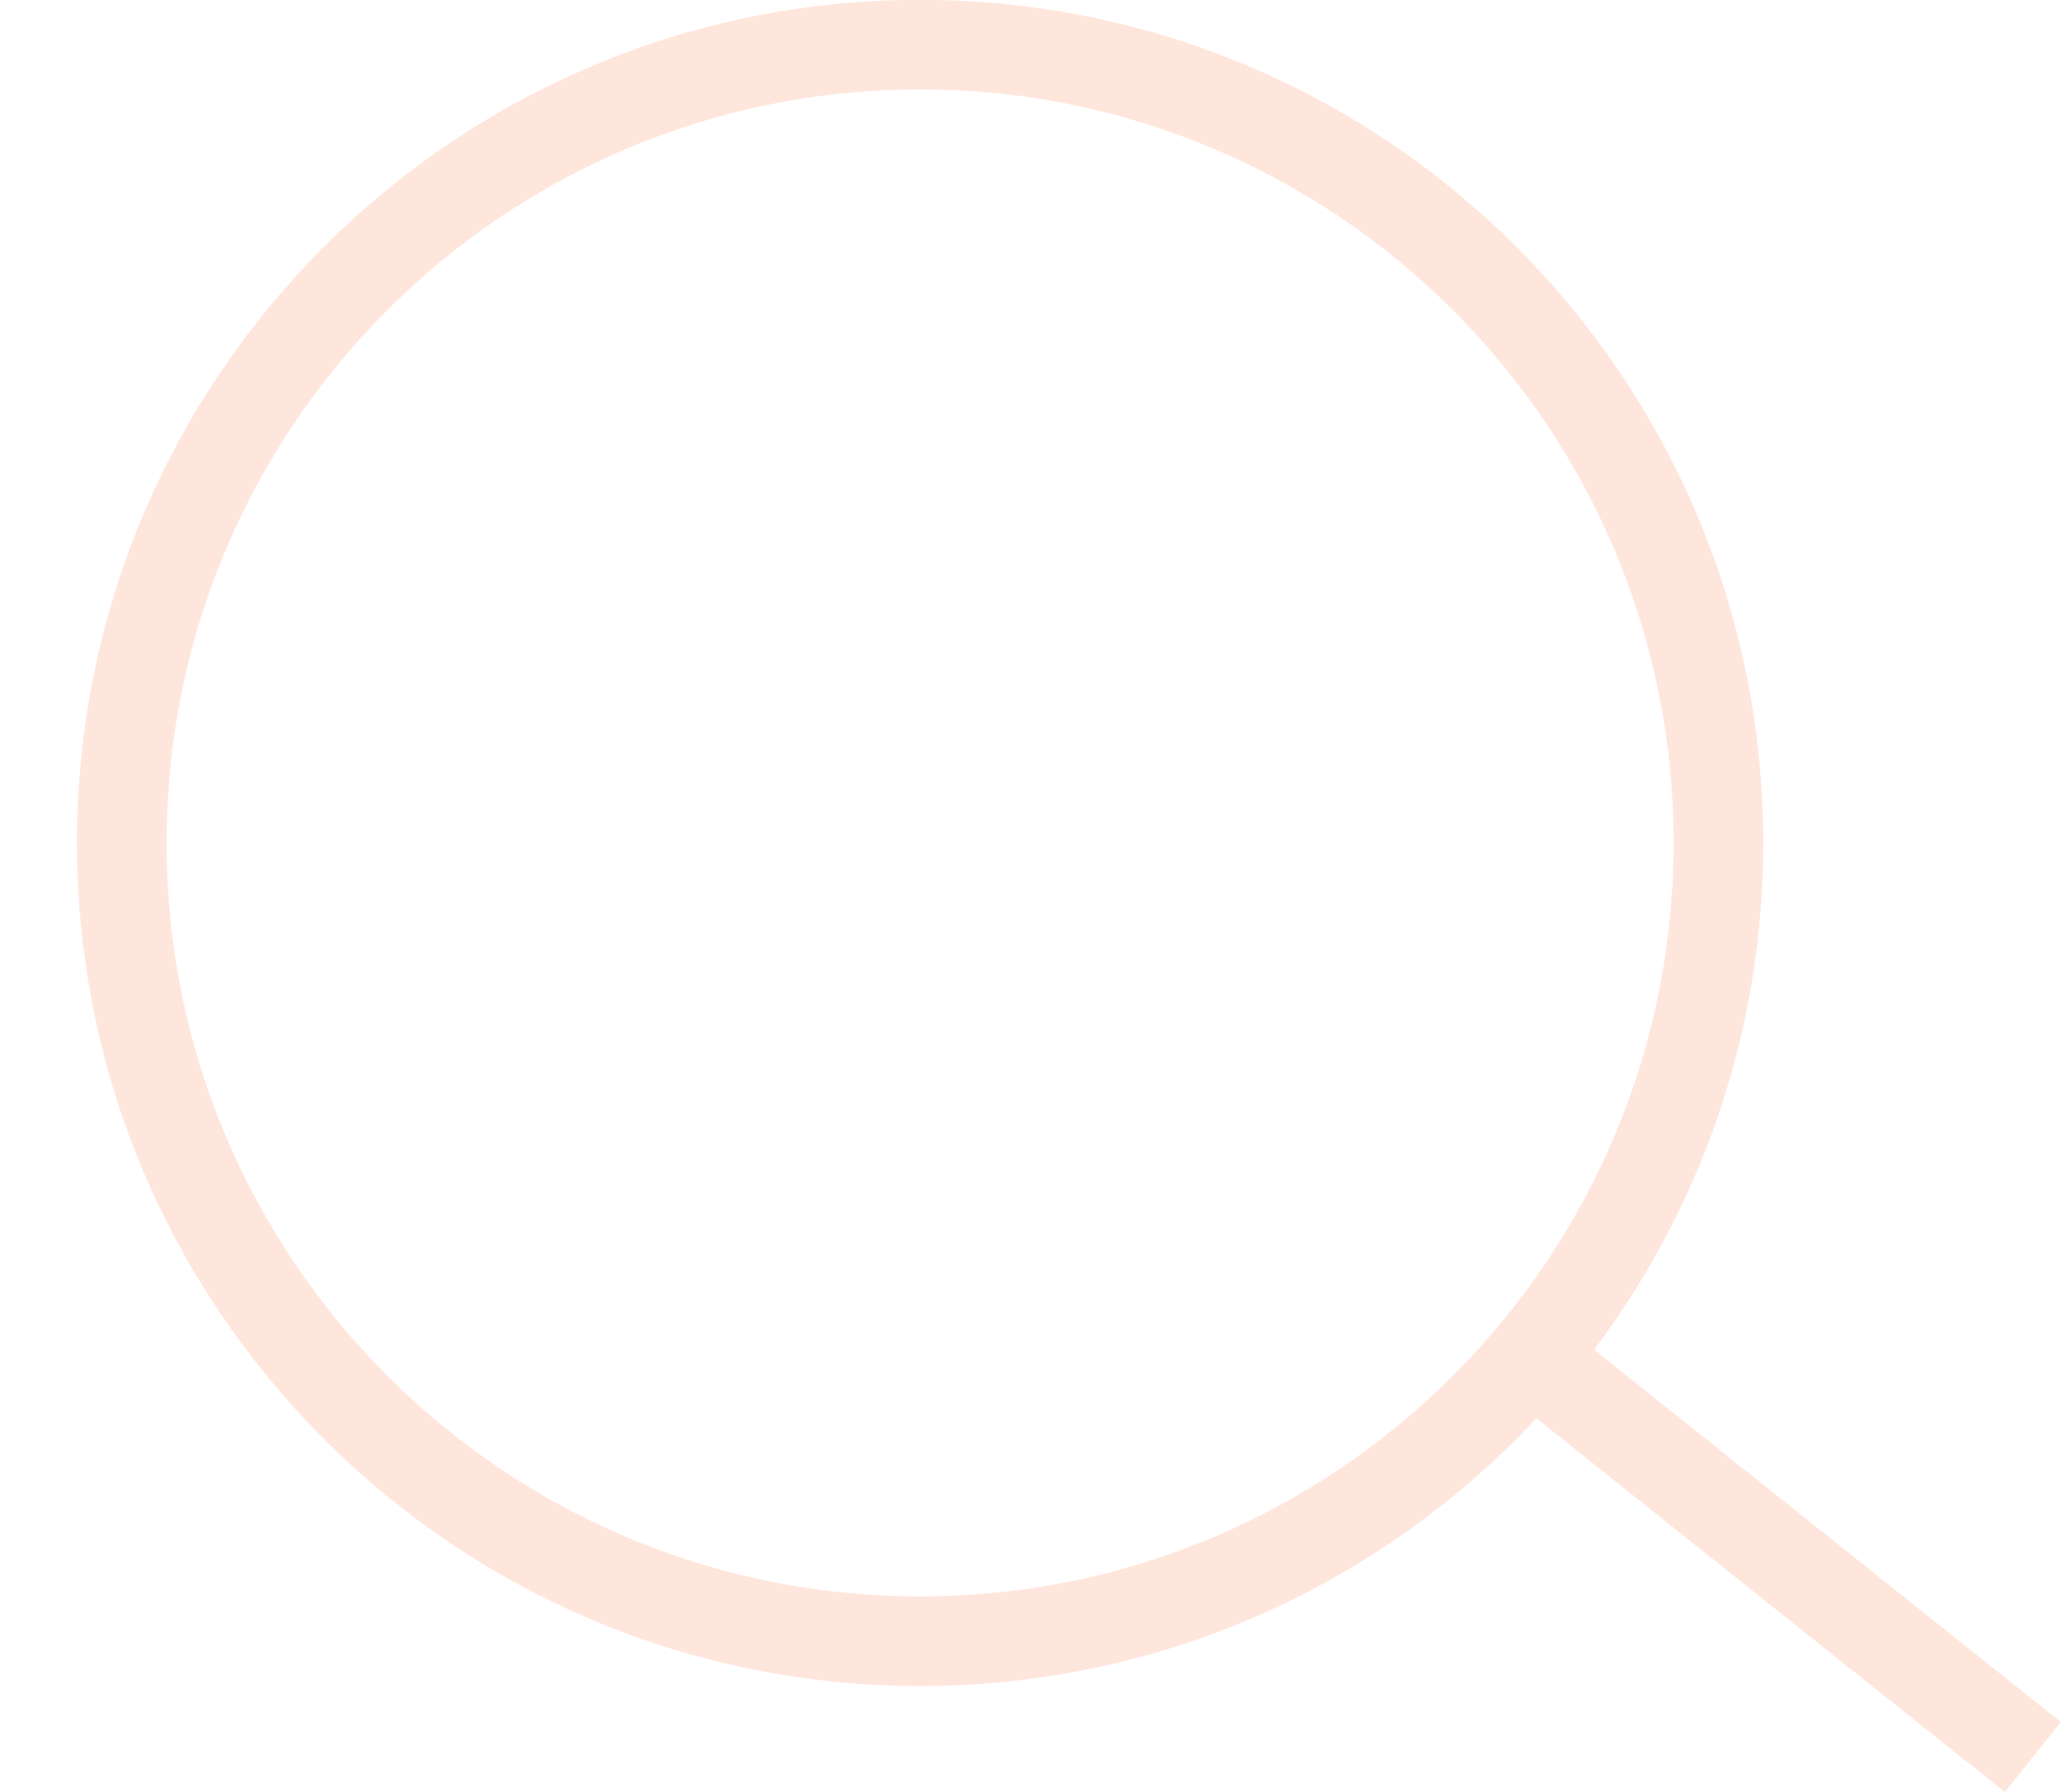
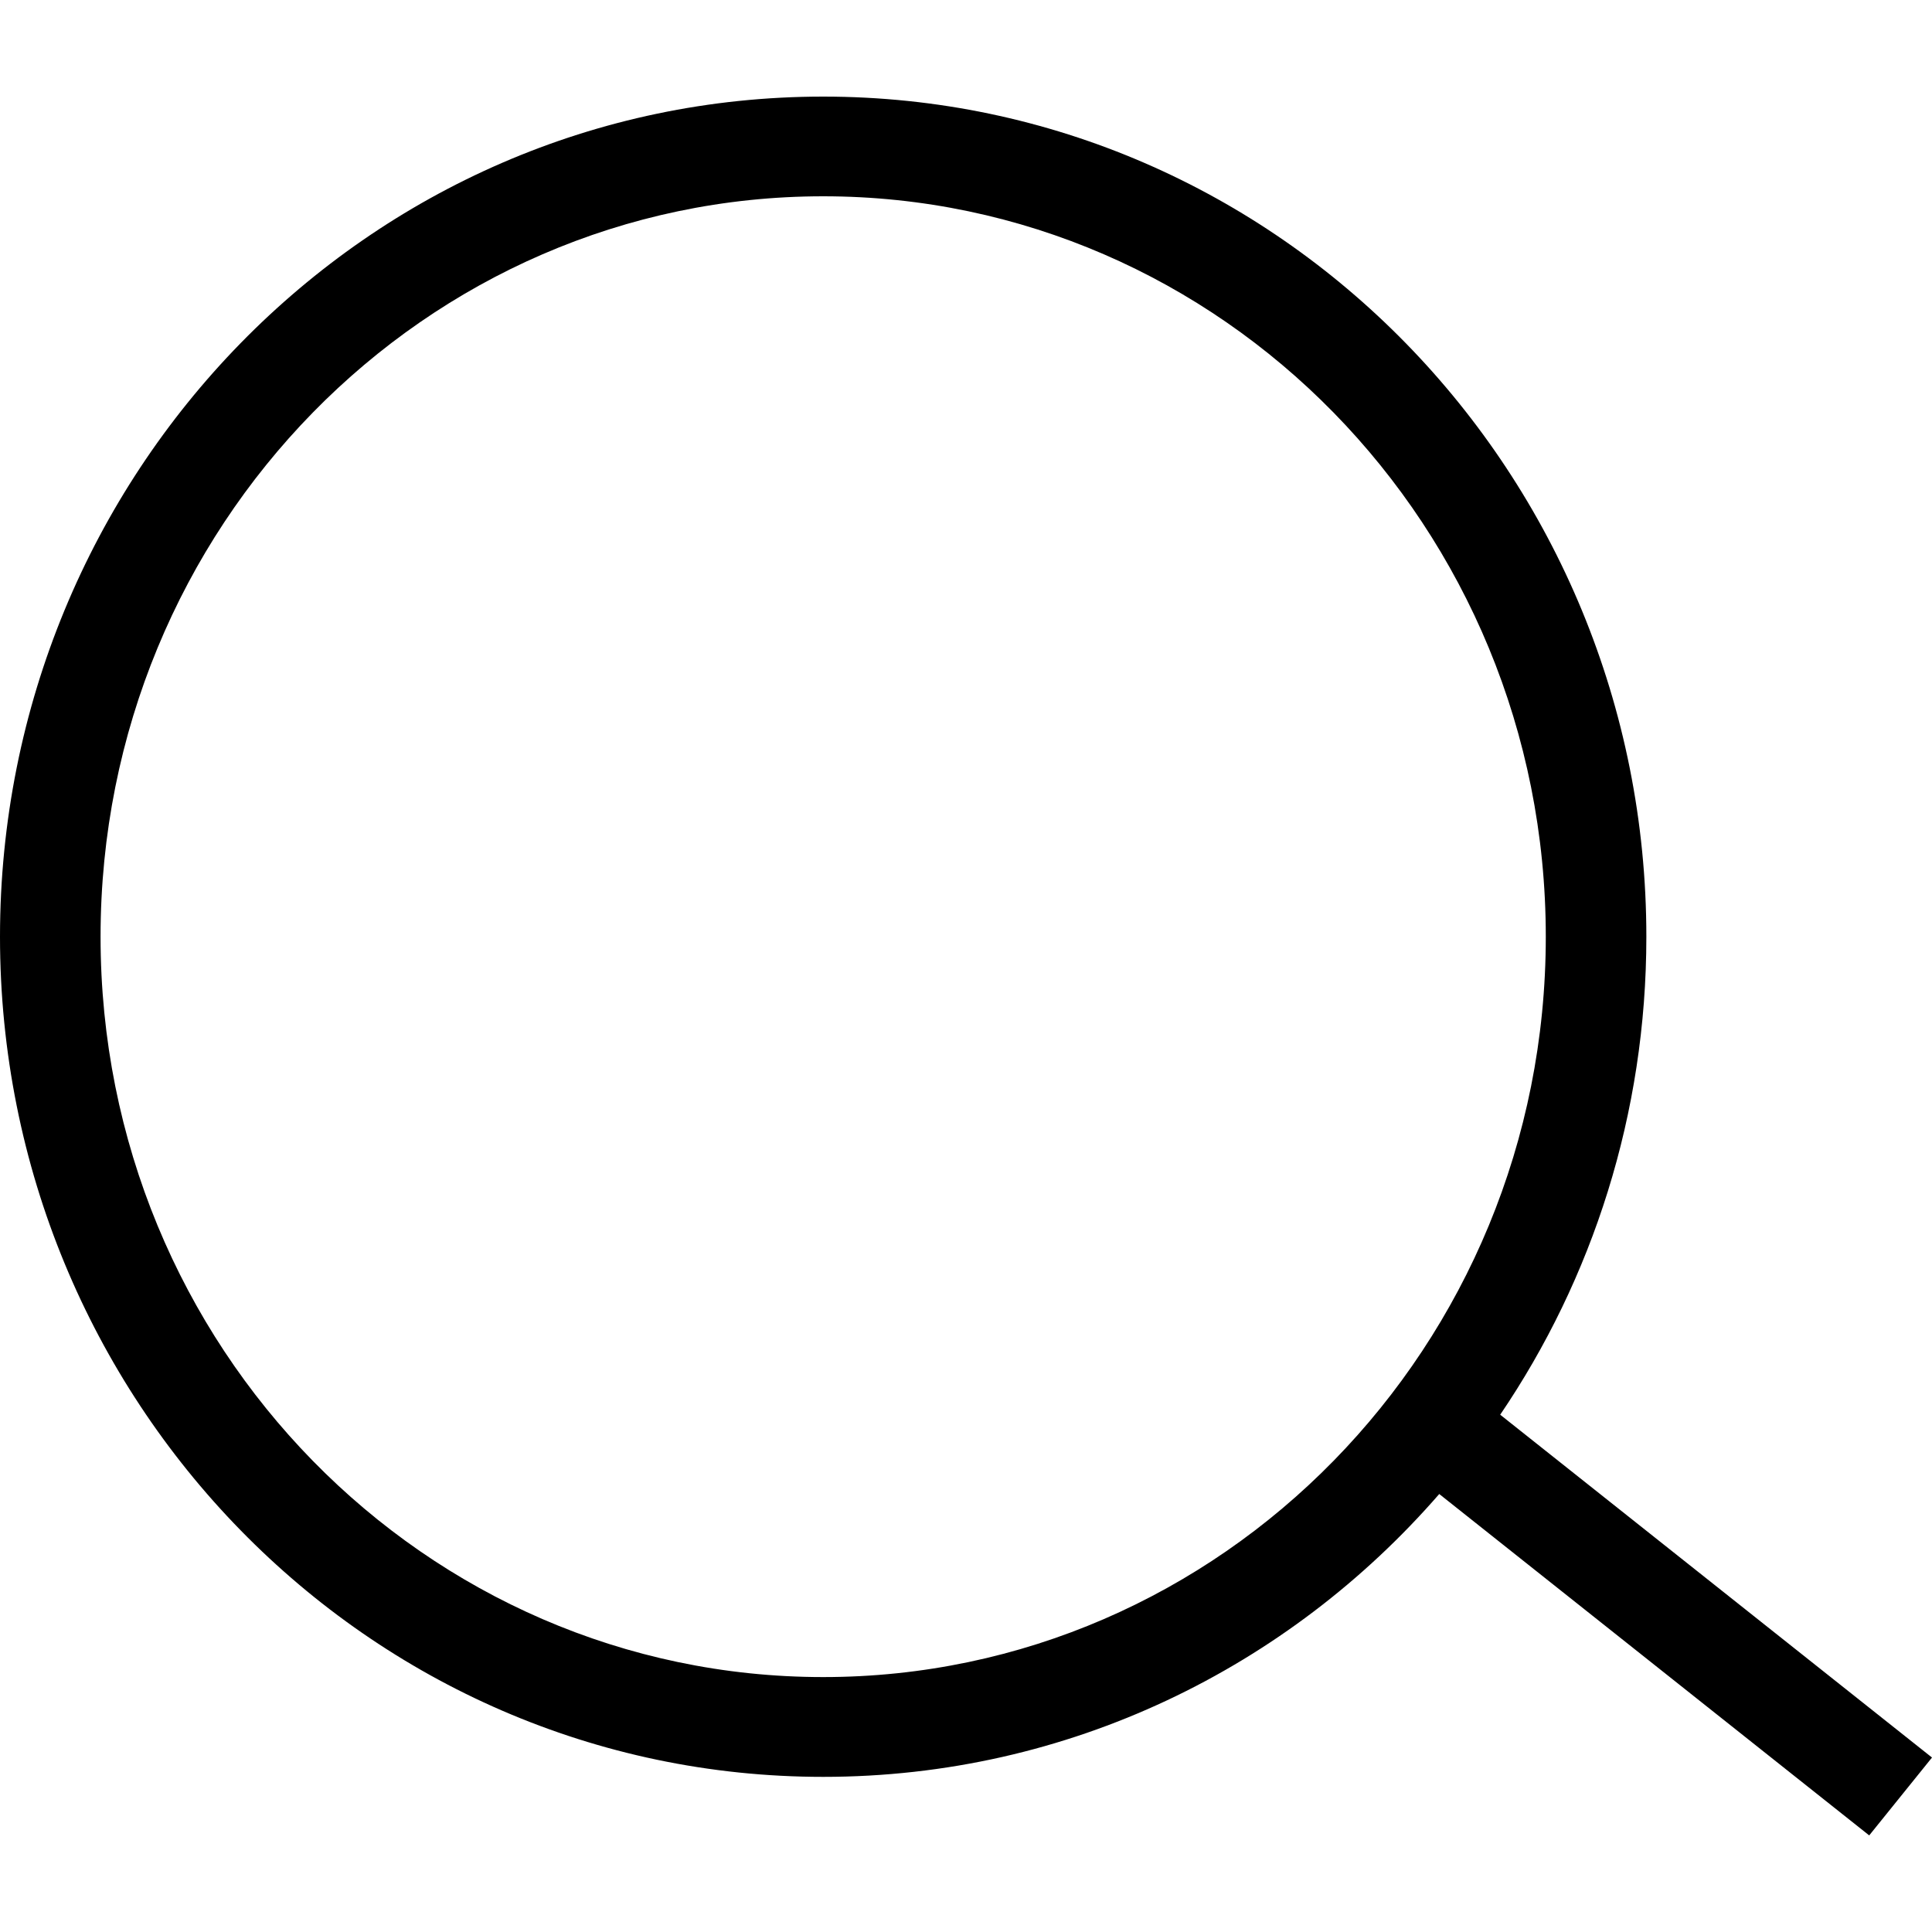
- <svg xmlns="http://www.w3.org/2000/svg" width="23" height="20" viewBox="0 0 23 20" fill="none">
-   <path fill-rule="evenodd" clip-rule="evenodd" d="M1.859 9.408C1.859 4.764 5.624 0.998 10.268 0.998C14.912 0.998 18.677 4.764 18.677 9.408C18.677 14.053 14.912 17.818 10.268 17.818C5.624 17.818 1.859 14.053 1.859 9.408ZM10.268 -0.002C5.072 -0.002 0.859 4.211 0.859 9.408C0.859 14.605 5.072 18.818 10.268 18.818C12.983 18.818 15.429 17.669 17.146 15.83L22.374 20.002L22.998 19.22L17.789 15.064C18.975 13.489 19.677 11.531 19.677 9.408C19.677 4.211 15.465 -0.002 10.268 -0.002Z" fill="#FFE6DD" />
+ <svg xmlns="http://www.w3.org/2000/svg" width="20" height="20" viewBox="0 0 20 20" fill="currentColor">
+   <path clip-rule="evenodd" d="M8.522 1C3.8 1 0 4.909 0 9.697C0 14.485 3.8 18.394 8.522 18.394C11.064 18.394 13.34 17.26 14.899 15.466L19.35 19L20 18.194L15.53 14.645C16.485 13.238 17.043 11.532 17.043 9.697C17.043 4.909 13.243 1 8.522 1ZM1.041 9.697C1.041 5.449 4.405 2.032 8.522 2.032C12.638 2.032 16.002 5.449 16.002 9.697C16.002 13.945 12.638 17.361 8.522 17.361C4.405 17.361 1.041 13.945 1.041 9.697Z" fill="currentColor" />
</svg>
